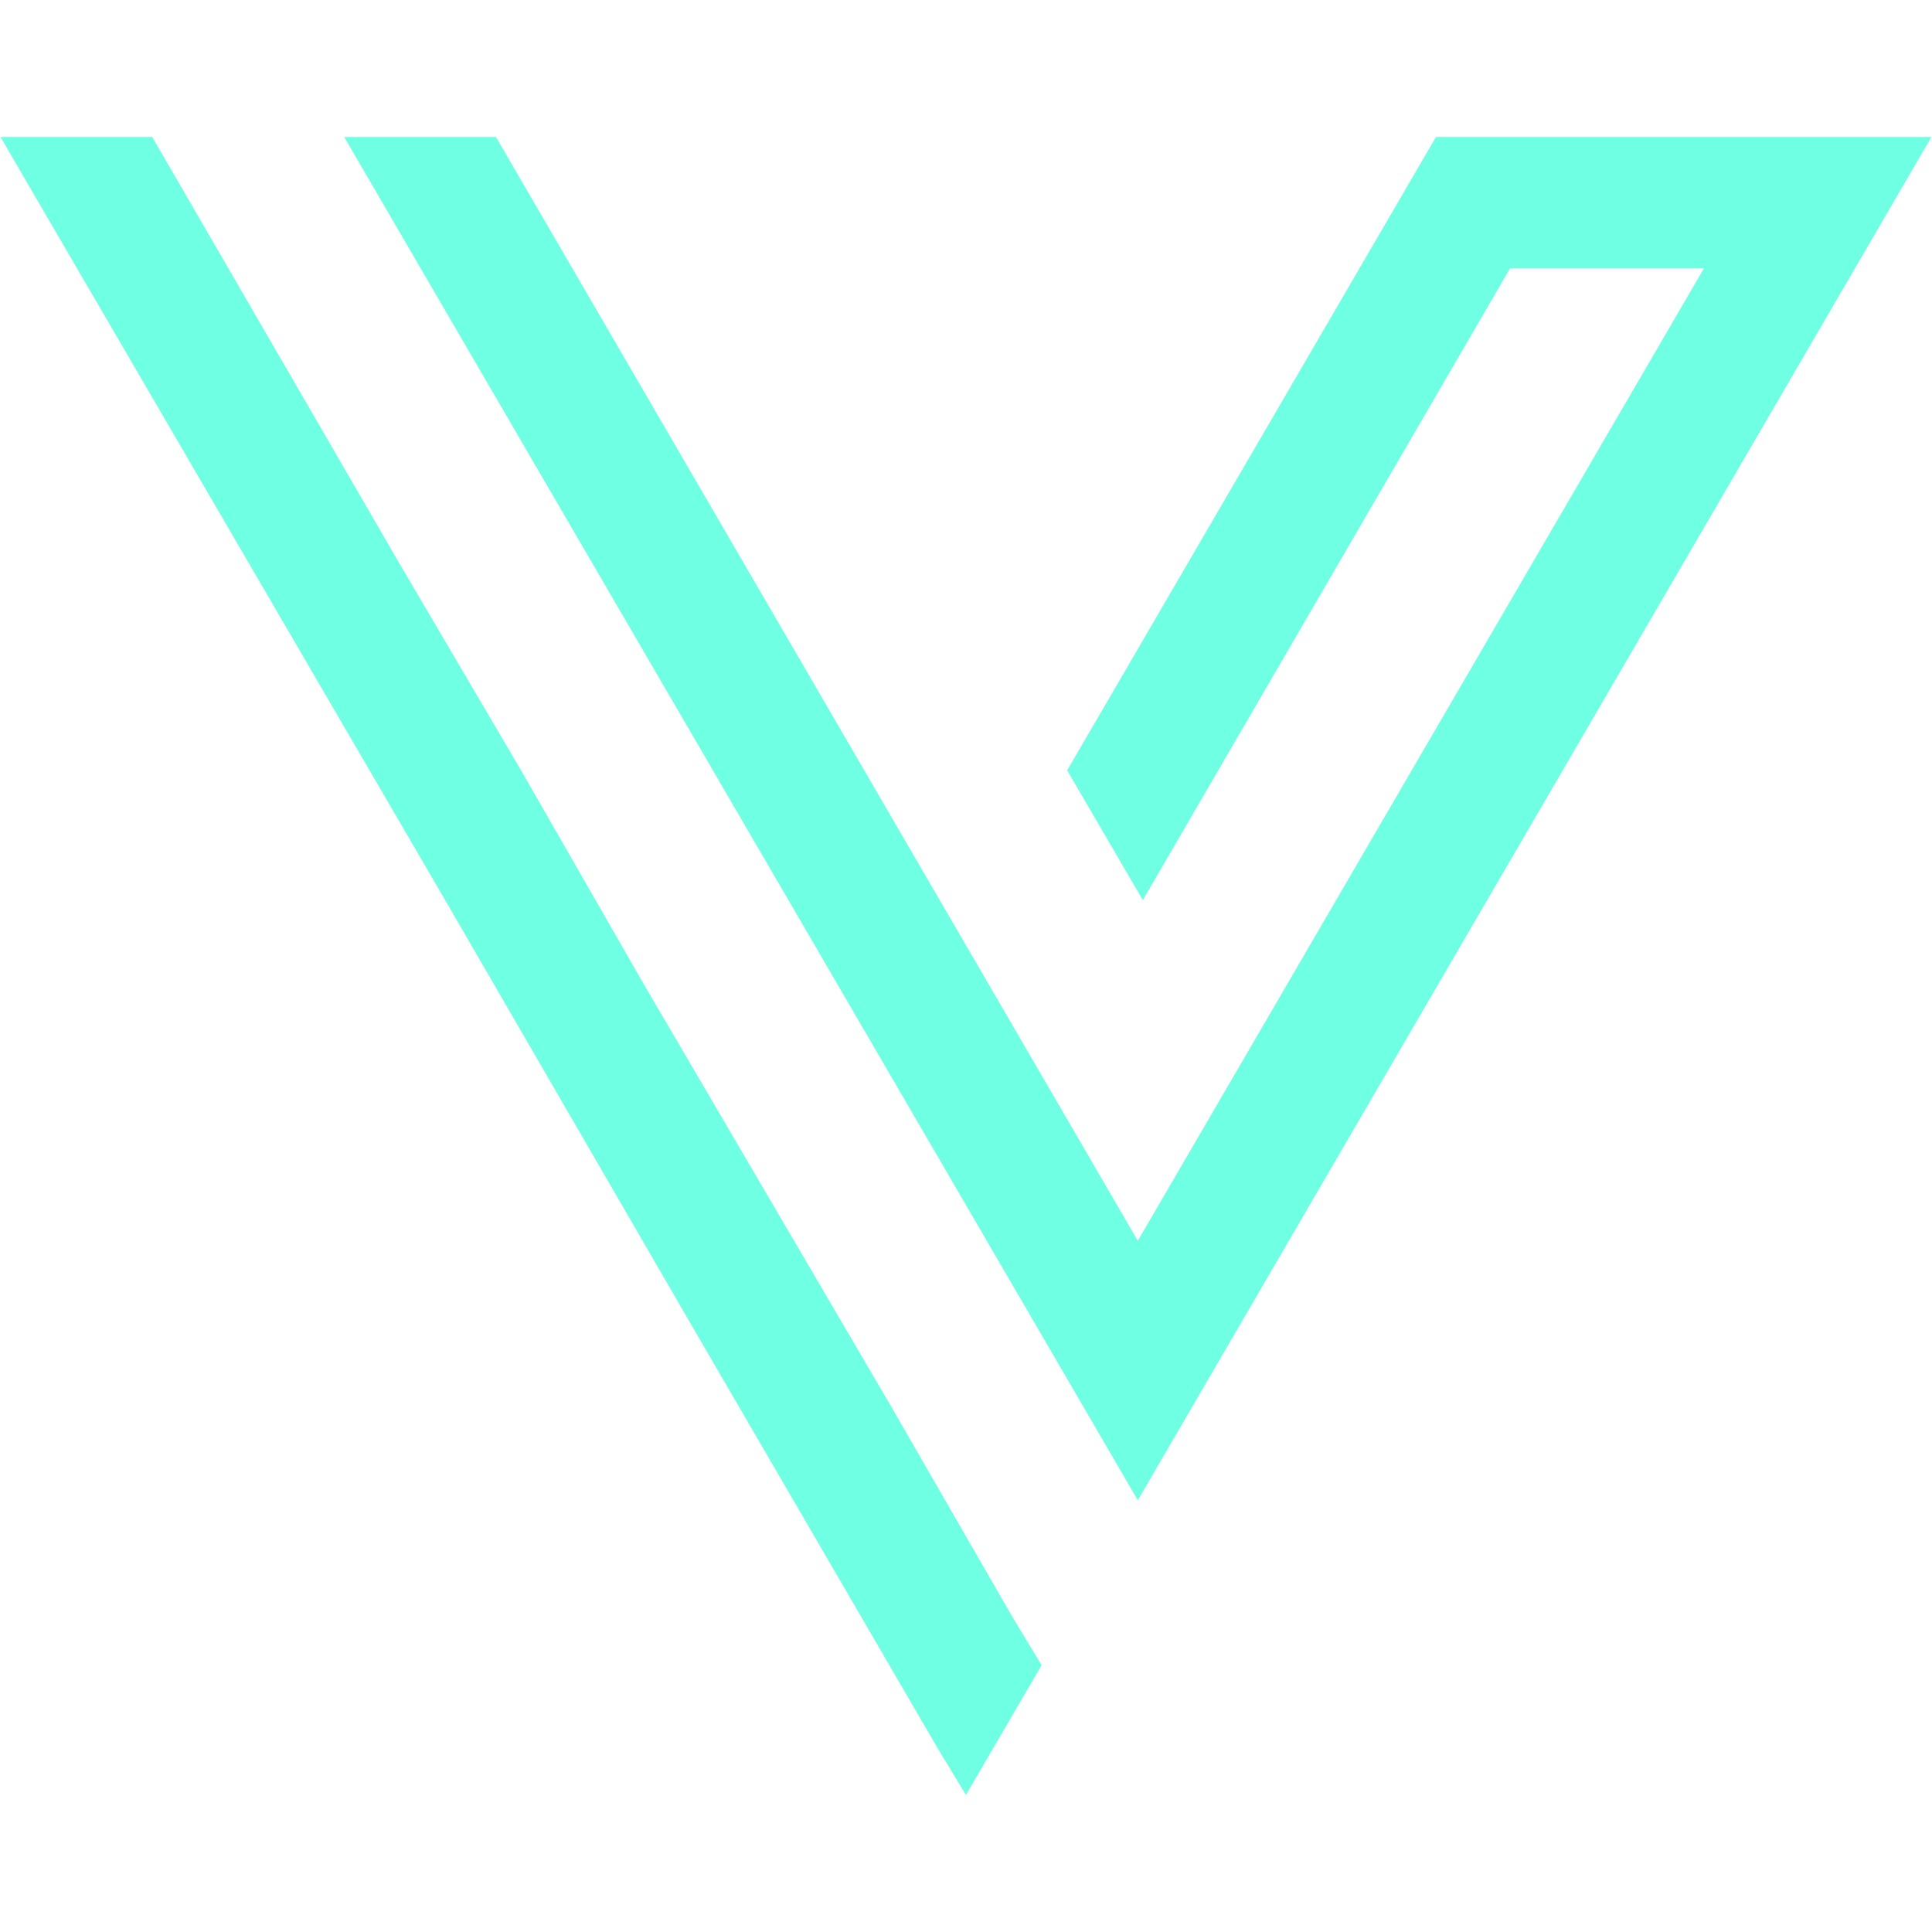
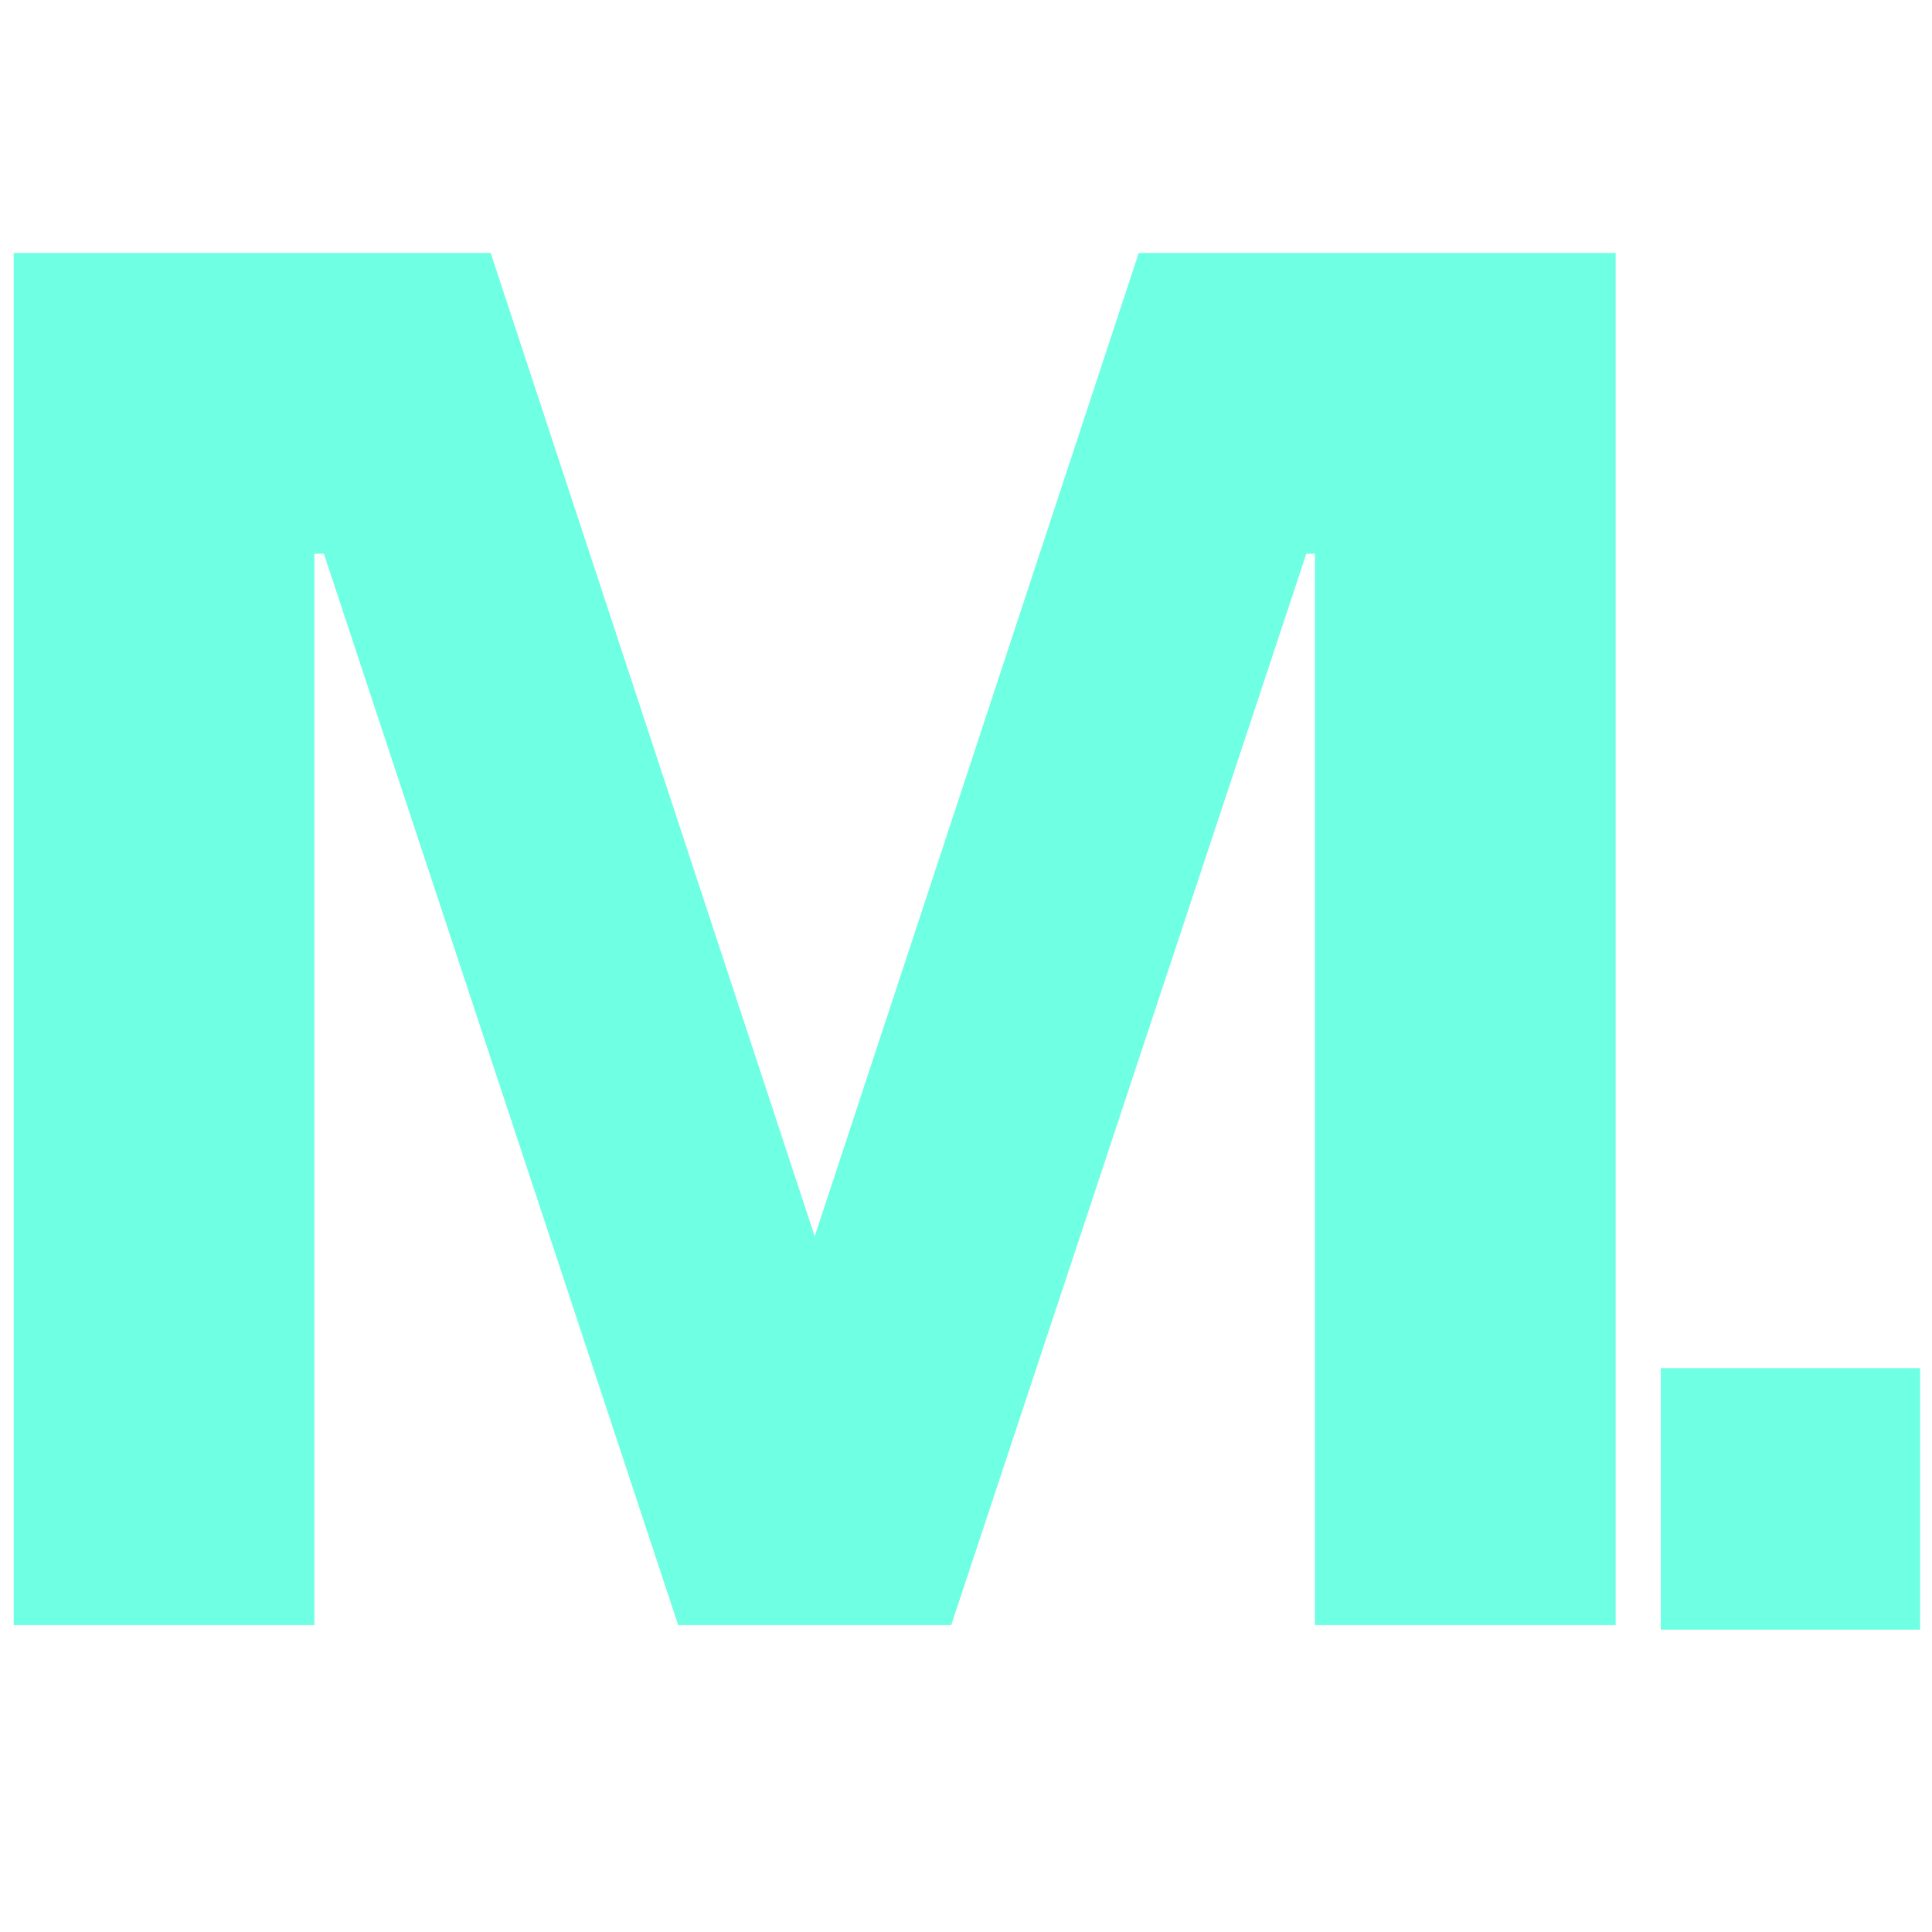
<svg xmlns="http://www.w3.org/2000/svg" viewBox="0 0 375 375" role="img" aria-label="Motus logo mark">
-   <path fill="#6FFFE3" d="M 29.551 26.59 L 77.301 108.973 L 101.141 149.527 L 124.977 191.055 L 173.102 273.215 L 196.641 314.066 L 202.188 323.211 L 187.496 348.398 L 181.949 339.254 L 134.199 257.172 L 86.449 174.789 L 0.094 26.59 Z M 330.746 52.078 L 293.117 52.078 L 221.828 174.715 L 207.137 149.527 L 278.723 26.59 L 374.898 26.59 L 220.852 291.203 L 66.809 26.59 L 96.27 26.59 L 220.852 240.832 Z M 330.746 52.078" />
+   <g fill="#6FFFE3">
+     <path d="M 249.891 -266.328 L 342.469 -266.328 L 342.469 0 L 284.094 0 L 284.094 -207.953 L 282.422 -207.953 L 213.5 0 L 160.5 0 L 91.734 -207.953 L 89.891 -207.953 L 89.891 0 L 31.531 0 L 31.531 -266.328 L 124.109 -266.328 L 187 -75.469 Z M 249.891 -266.328" transform="translate(-28.86677 315.4315)" />
+     <path d="M 28.734 0 L 28.734 -50.766 L 79.062 -50.766 L 79.062 0 Z M 28.734 0" transform="translate(293.6254 316.3143)" />
+   </g>
</svg>
